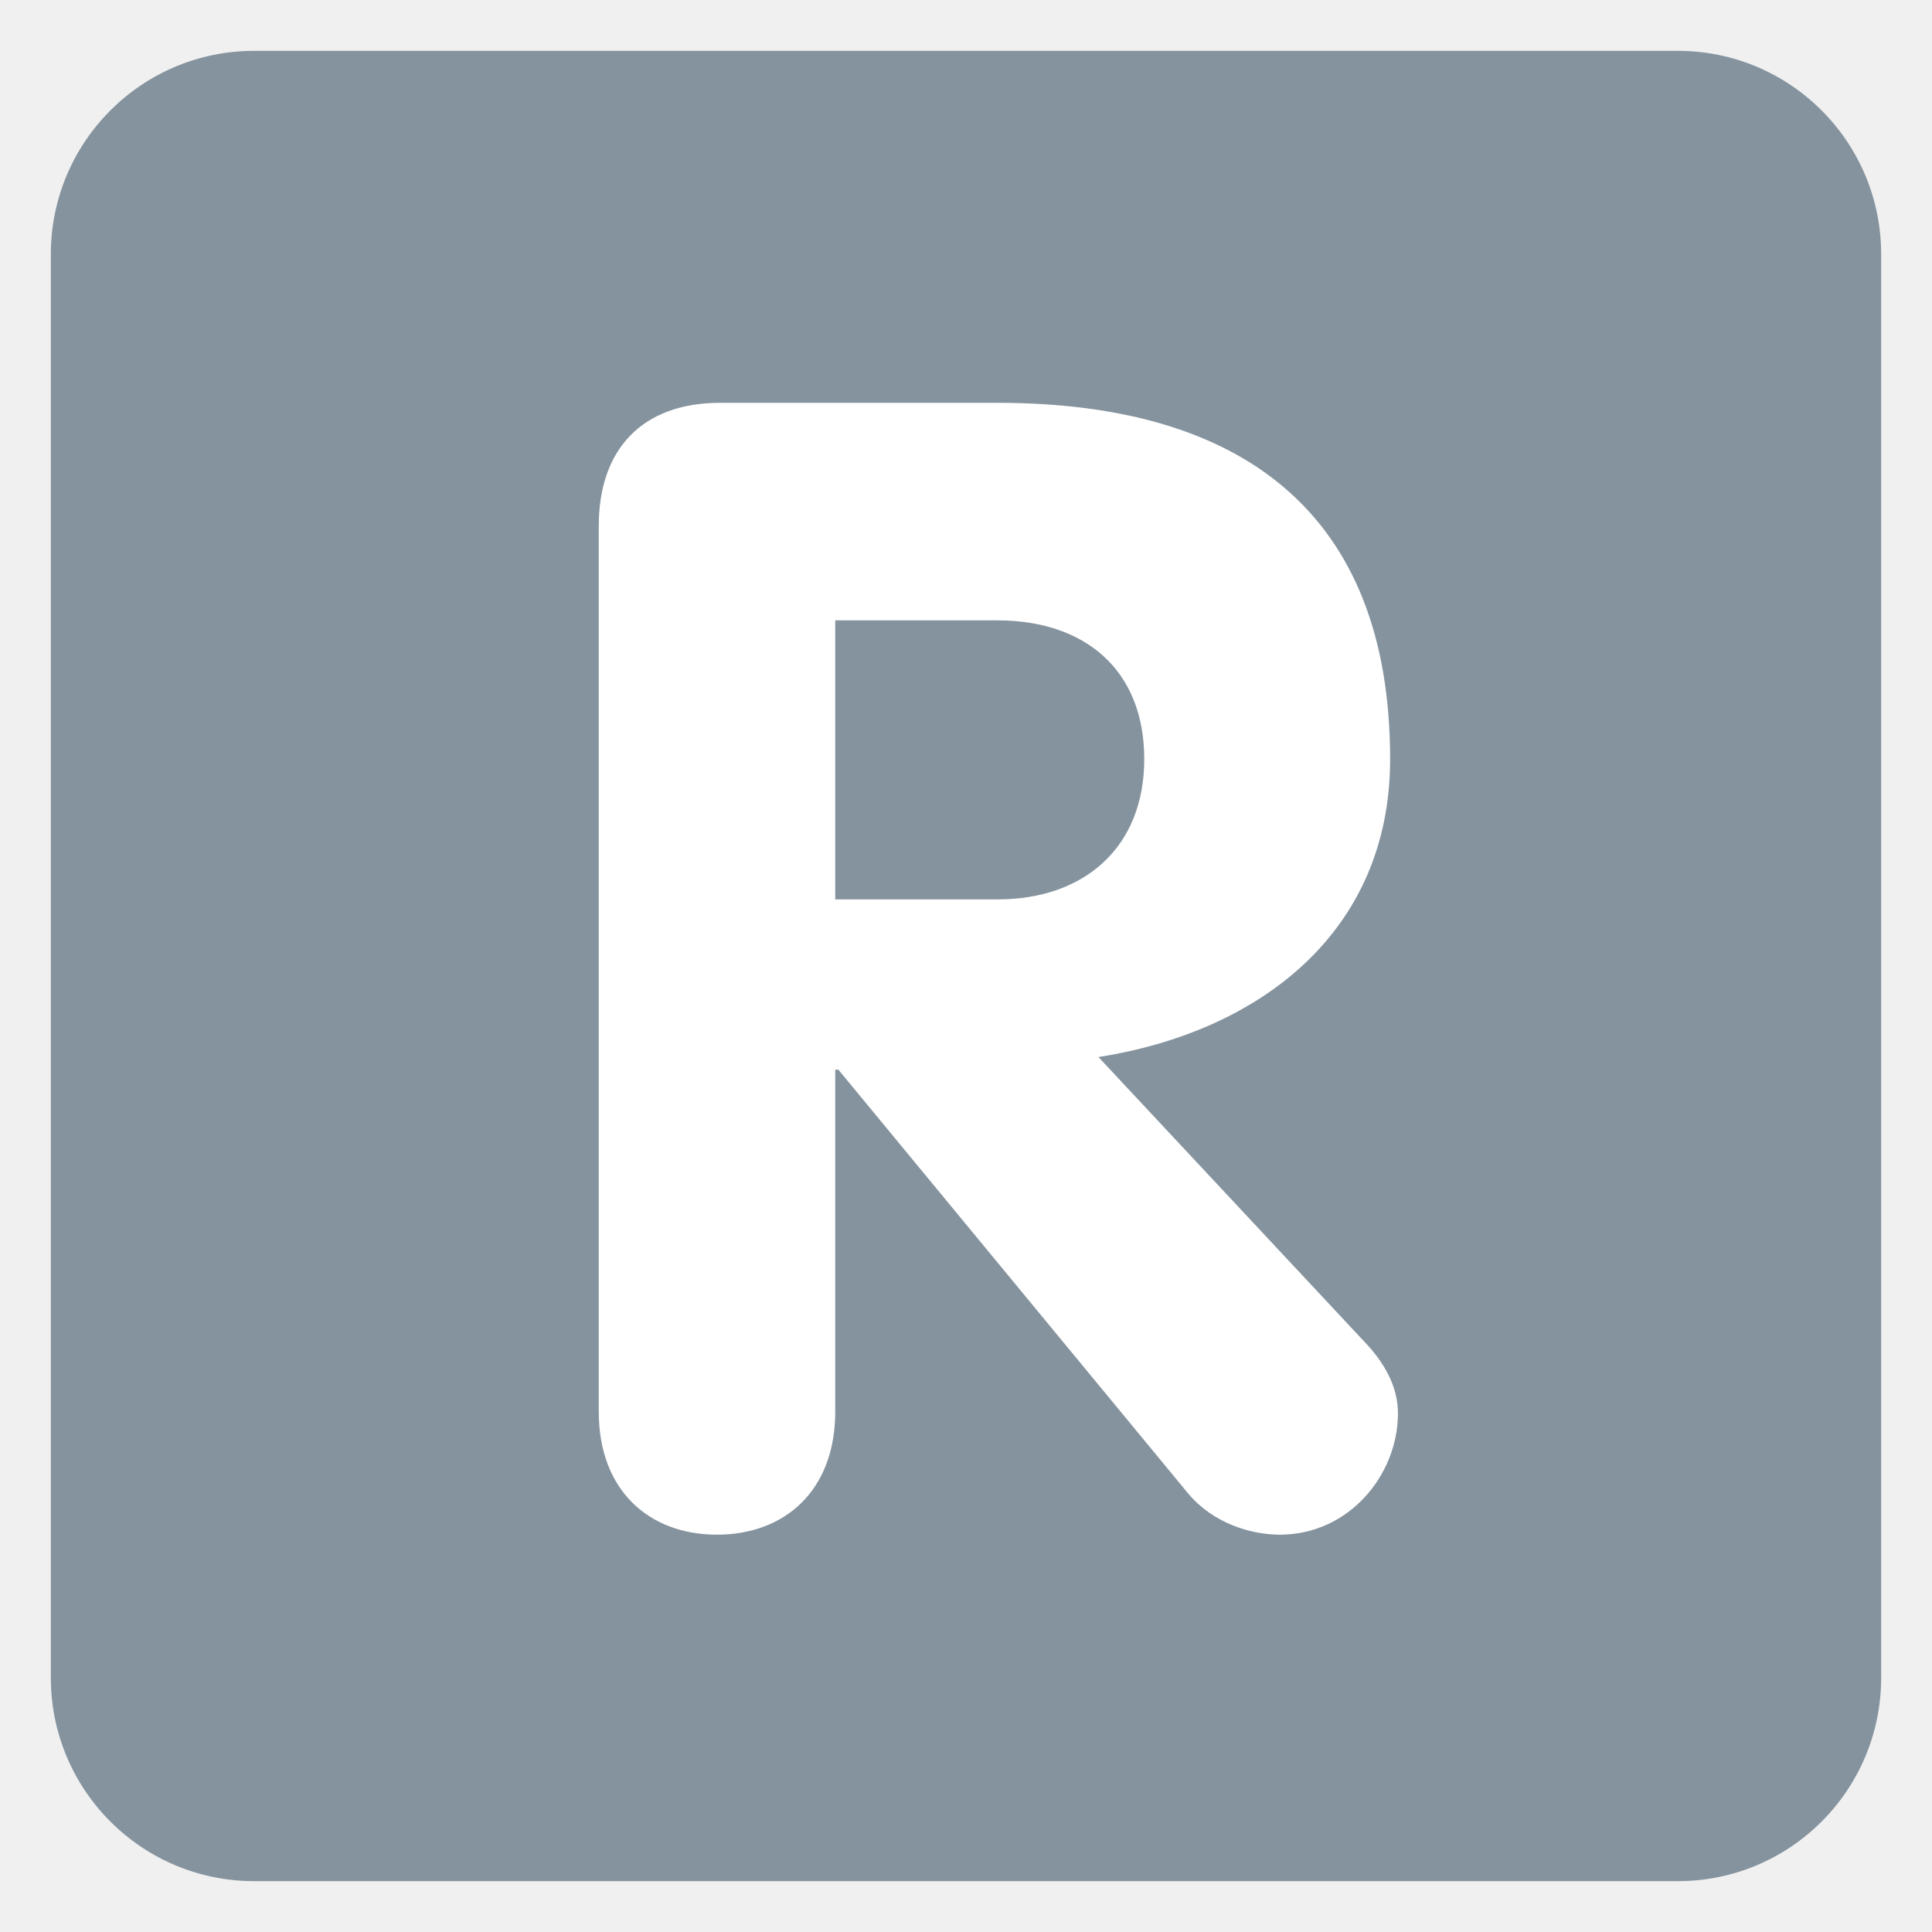
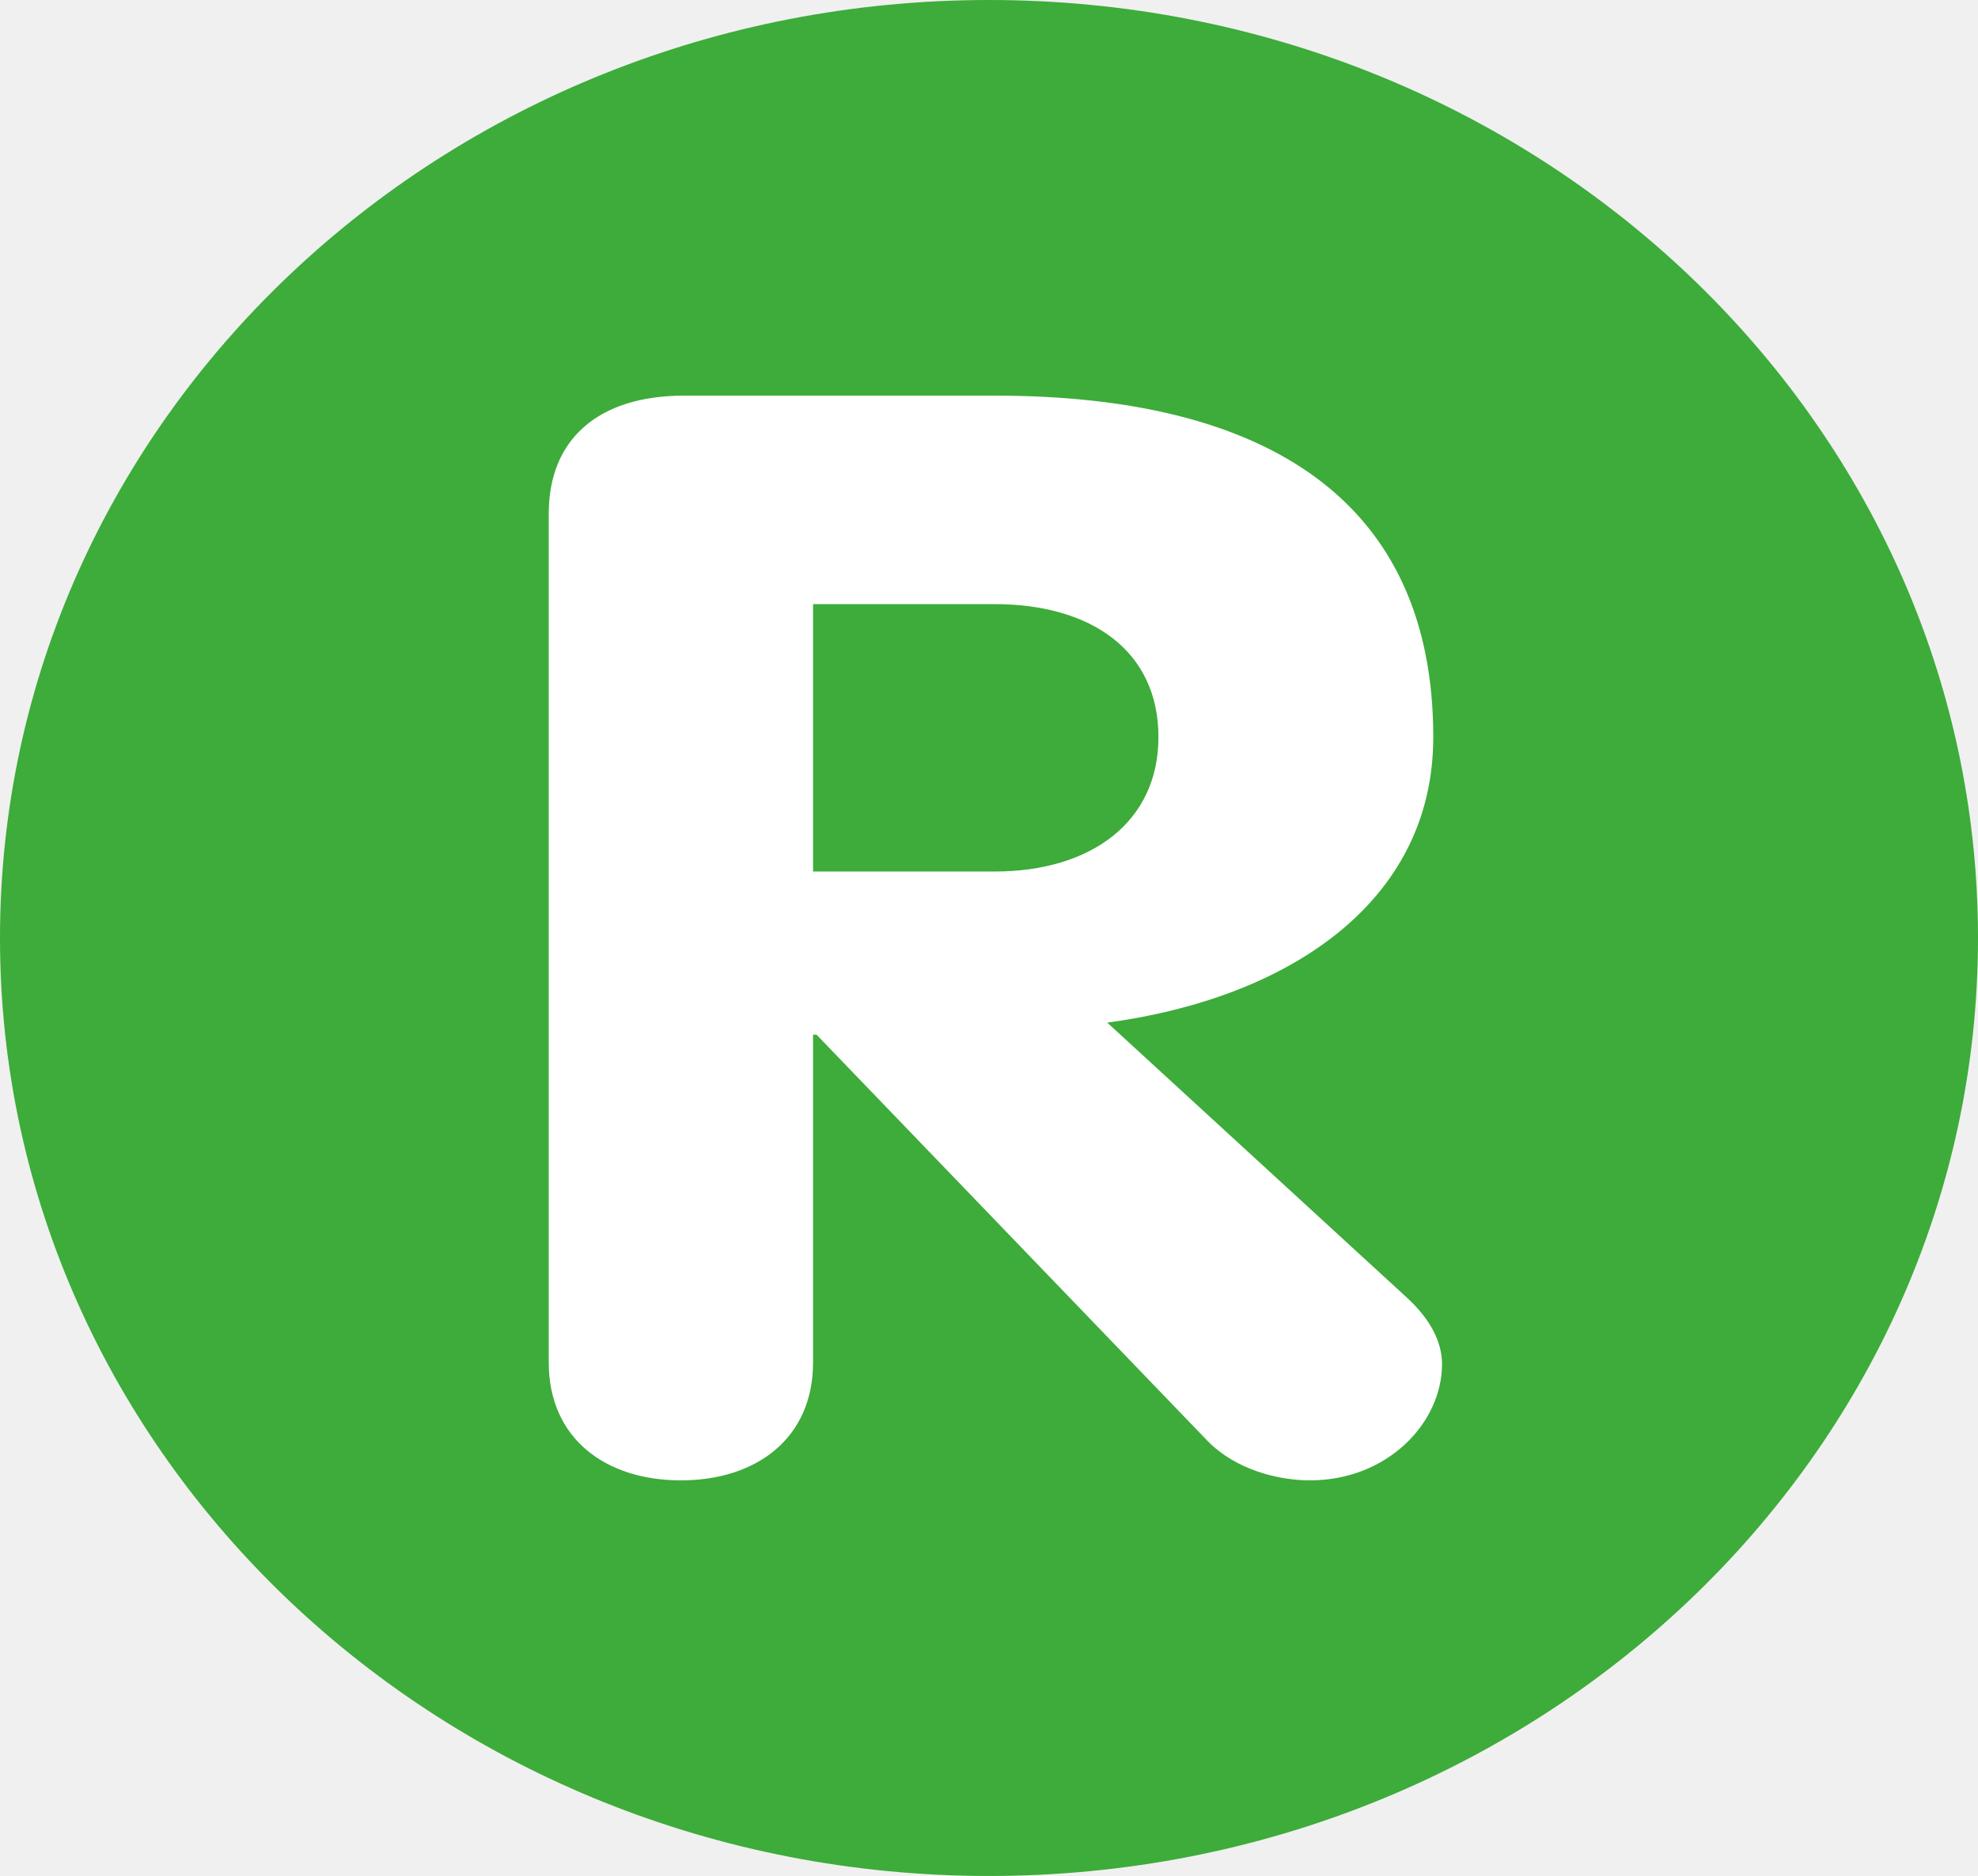
- <svg xmlns="http://www.w3.org/2000/svg" id="SvgjsSvg1608" width="288" height="288" version="1.1">
-   <defs id="SvgjsDefs1609" />
-   <g id="SvgjsG1610">
-     <svg viewBox="0 0 47.5 47.5" width="288" height="288">
-       <defs>
-         <clipPath id="a">
-           <path d="M0 38h38V0H0v38Z" fill="#000000" class="color000 svgShape" />
-         </clipPath>
-       </defs>
-       <g clip-path="url(#a)" transform="matrix(1.25 0 0 -1.25 0 47.5)" fill="#000000" class="color000 svgShape">
-         <path fill="#85939e" d="M37 5a4 4 0 0 0-4-4H5a4 4 0 0 0-4 4v28a4 4 0 0 0 4 4h28a4 4 0 0 0 4-4V5Z" class="color3b88c3 svgShape" />
-         <path fill="#ffffff" d="M16.428 20.31h3.193c1.705 0 2.885 1.023 2.885 2.759 0 1.767-1.18 2.729-2.885 2.729h-3.193V20.31Zm-4.651 7.348c0 1.488.837 2.419 2.387 2.419h5.457c4.775 0 7.721-2.14 7.721-7.008 0-3.41-2.574-5.363-5.737-5.86l5.272-5.643c.433-.465.619-.93.619-1.364 0-1.209-.961-2.387-2.324-2.387-.559 0-1.303.217-1.799.806l-6.883 8.34h-.062v-6.728c0-1.551-.992-2.418-2.326-2.418-1.333 0-2.325.867-2.325 2.418v17.425z" class="colorfff svgShape" />
-       </g>
-     </svg>
-   </g>
+ <svg xmlns="http://www.w3.org/2000/svg" width="155" height="147" viewBox="0 0 155 147" fill="none">
+   <ellipse cx="77.5" cy="73.5" rx="77.5" ry="73.5" fill="#3DAC3A" />
+   <path d="M63.712 68.292H77.931C85.524 68.292 90.778 64.386 90.778 57.758C90.778 51.011 85.524 47.338 77.931 47.338H63.712V68.292ZM43 40.236C43 34.555 46.727 31 53.63 31H77.931C99.195 31 112.314 39.171 112.314 57.758C112.314 70.778 100.852 78.234 86.766 80.132L110.243 101.678C112.172 103.454 113 105.229 113 106.886C113 111.502 108.72 116 102.651 116C100.161 116 96.848 115.171 94.639 112.923L63.988 81.079H63.712V106.768C63.712 112.69 59.294 116 53.354 116C47.418 116 43 112.69 43 106.768V40.236Z" fill="white" />
</svg>
